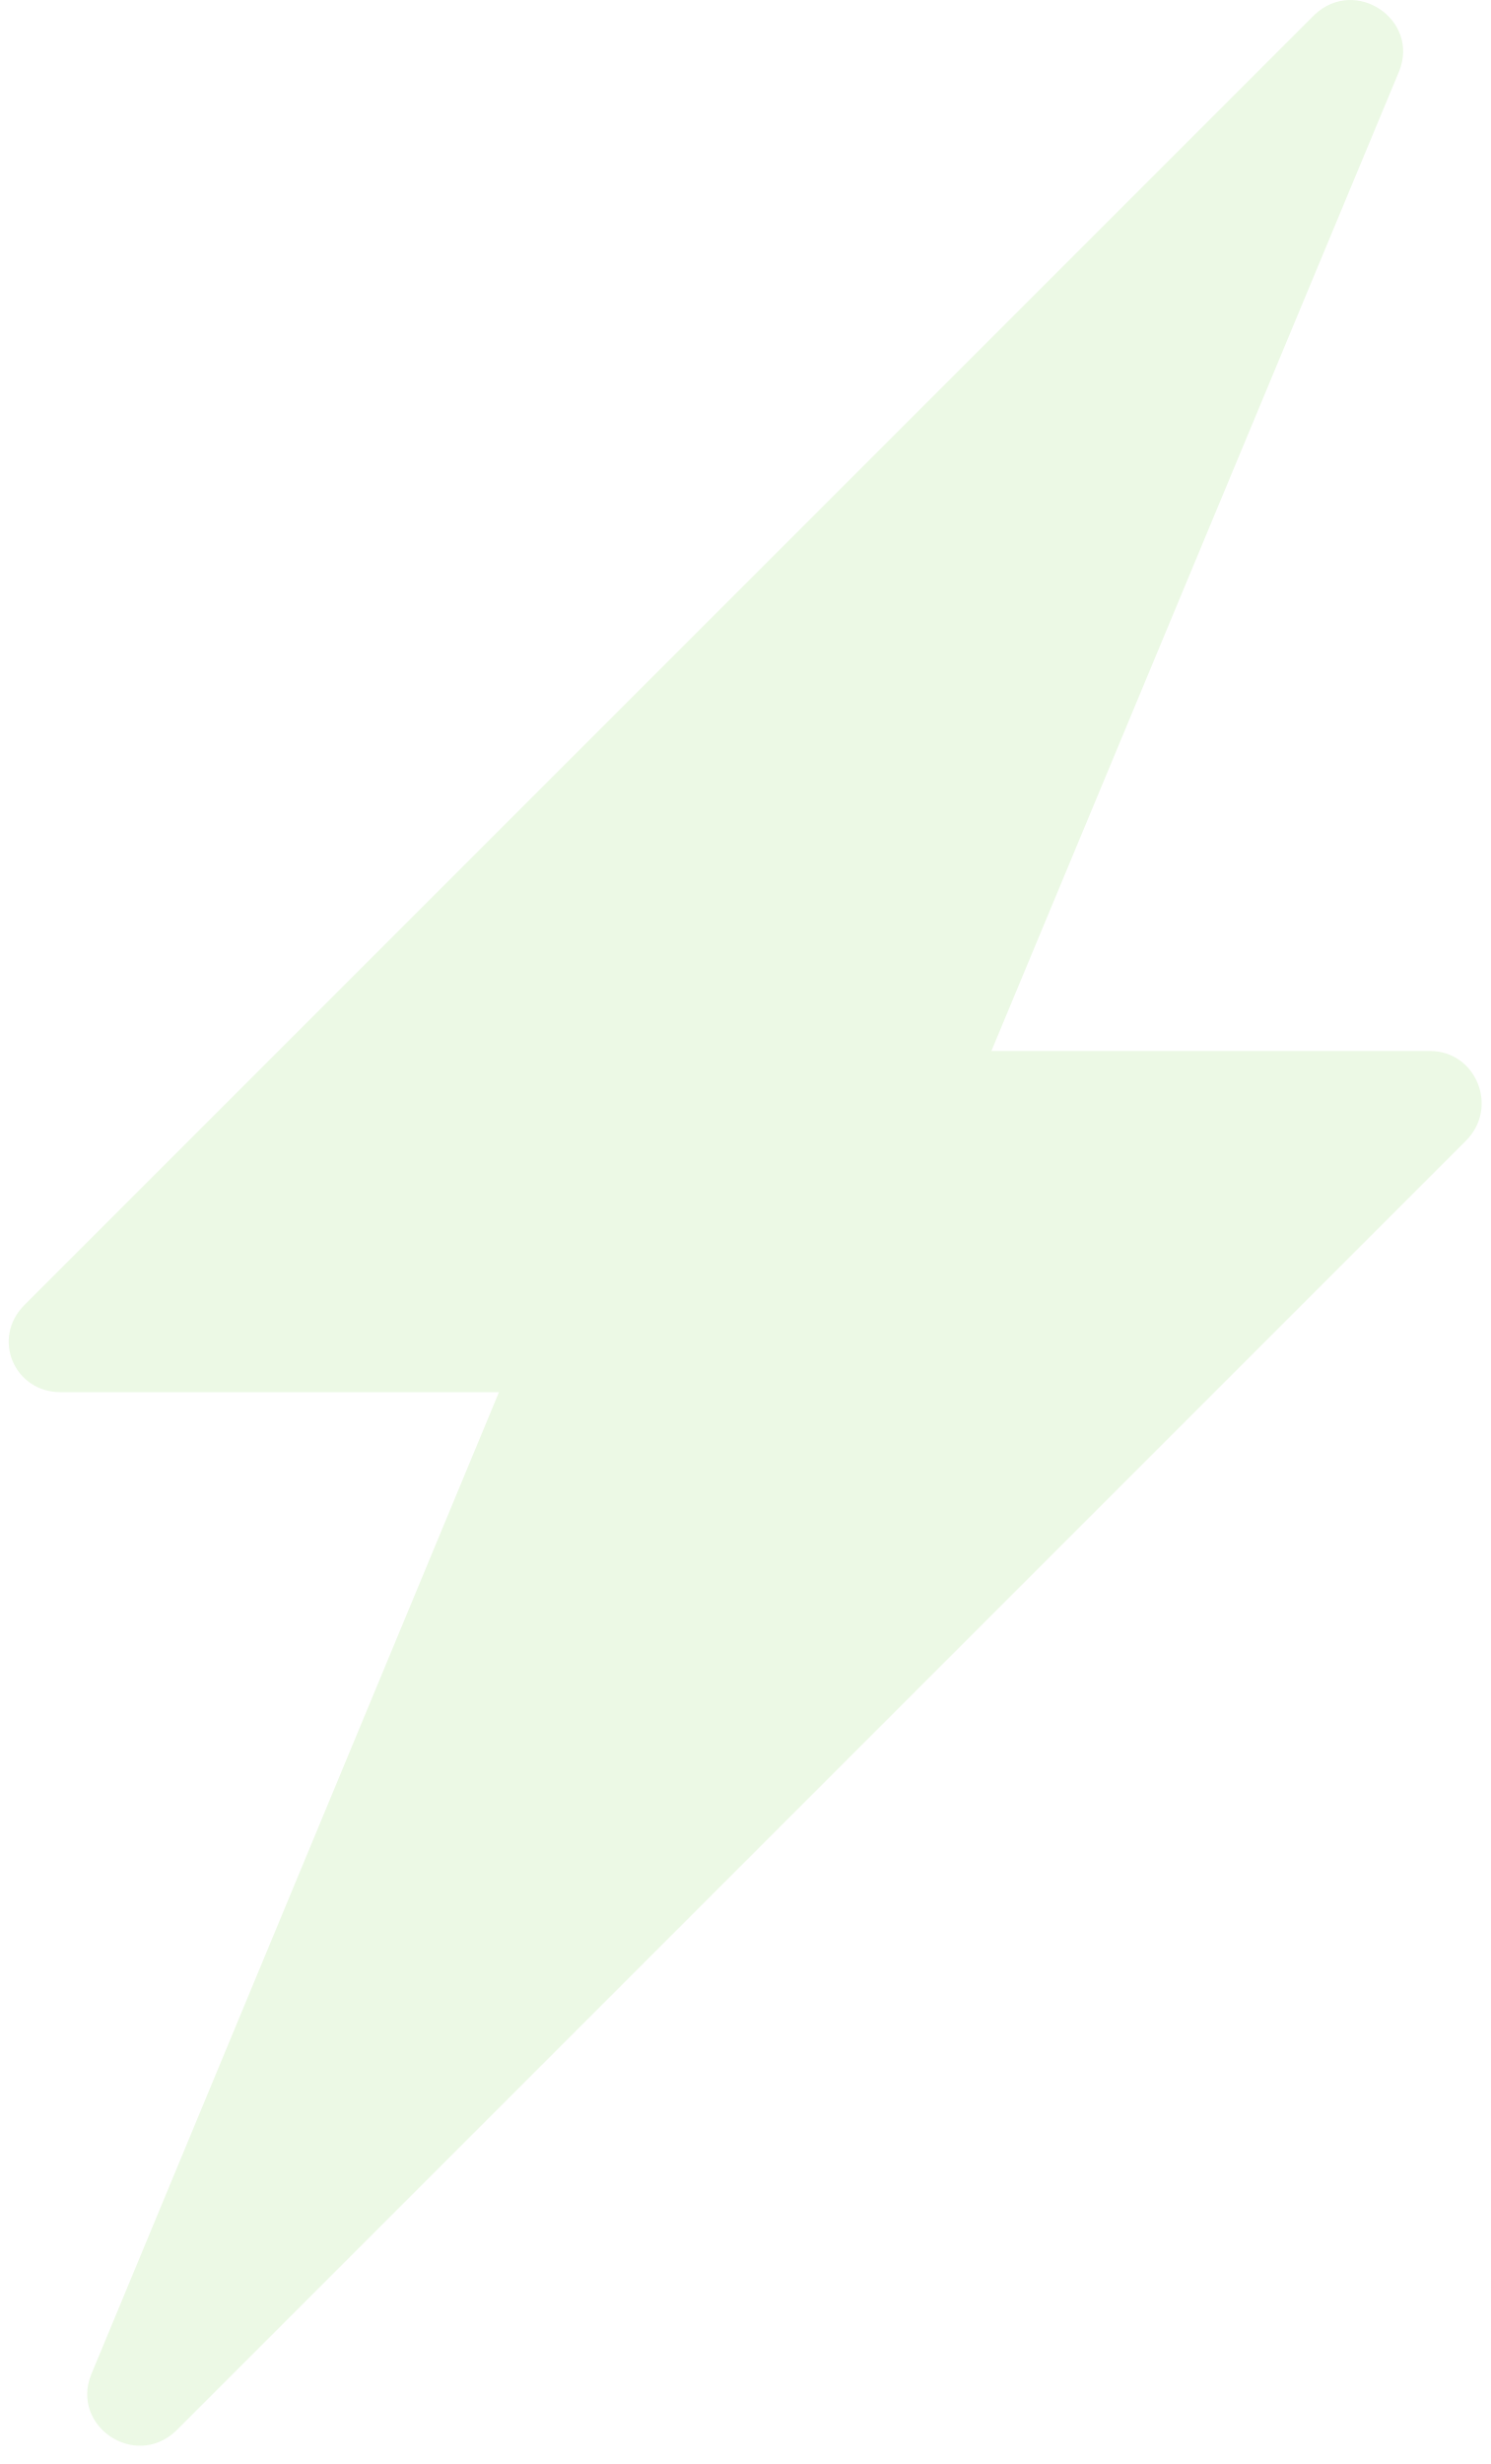
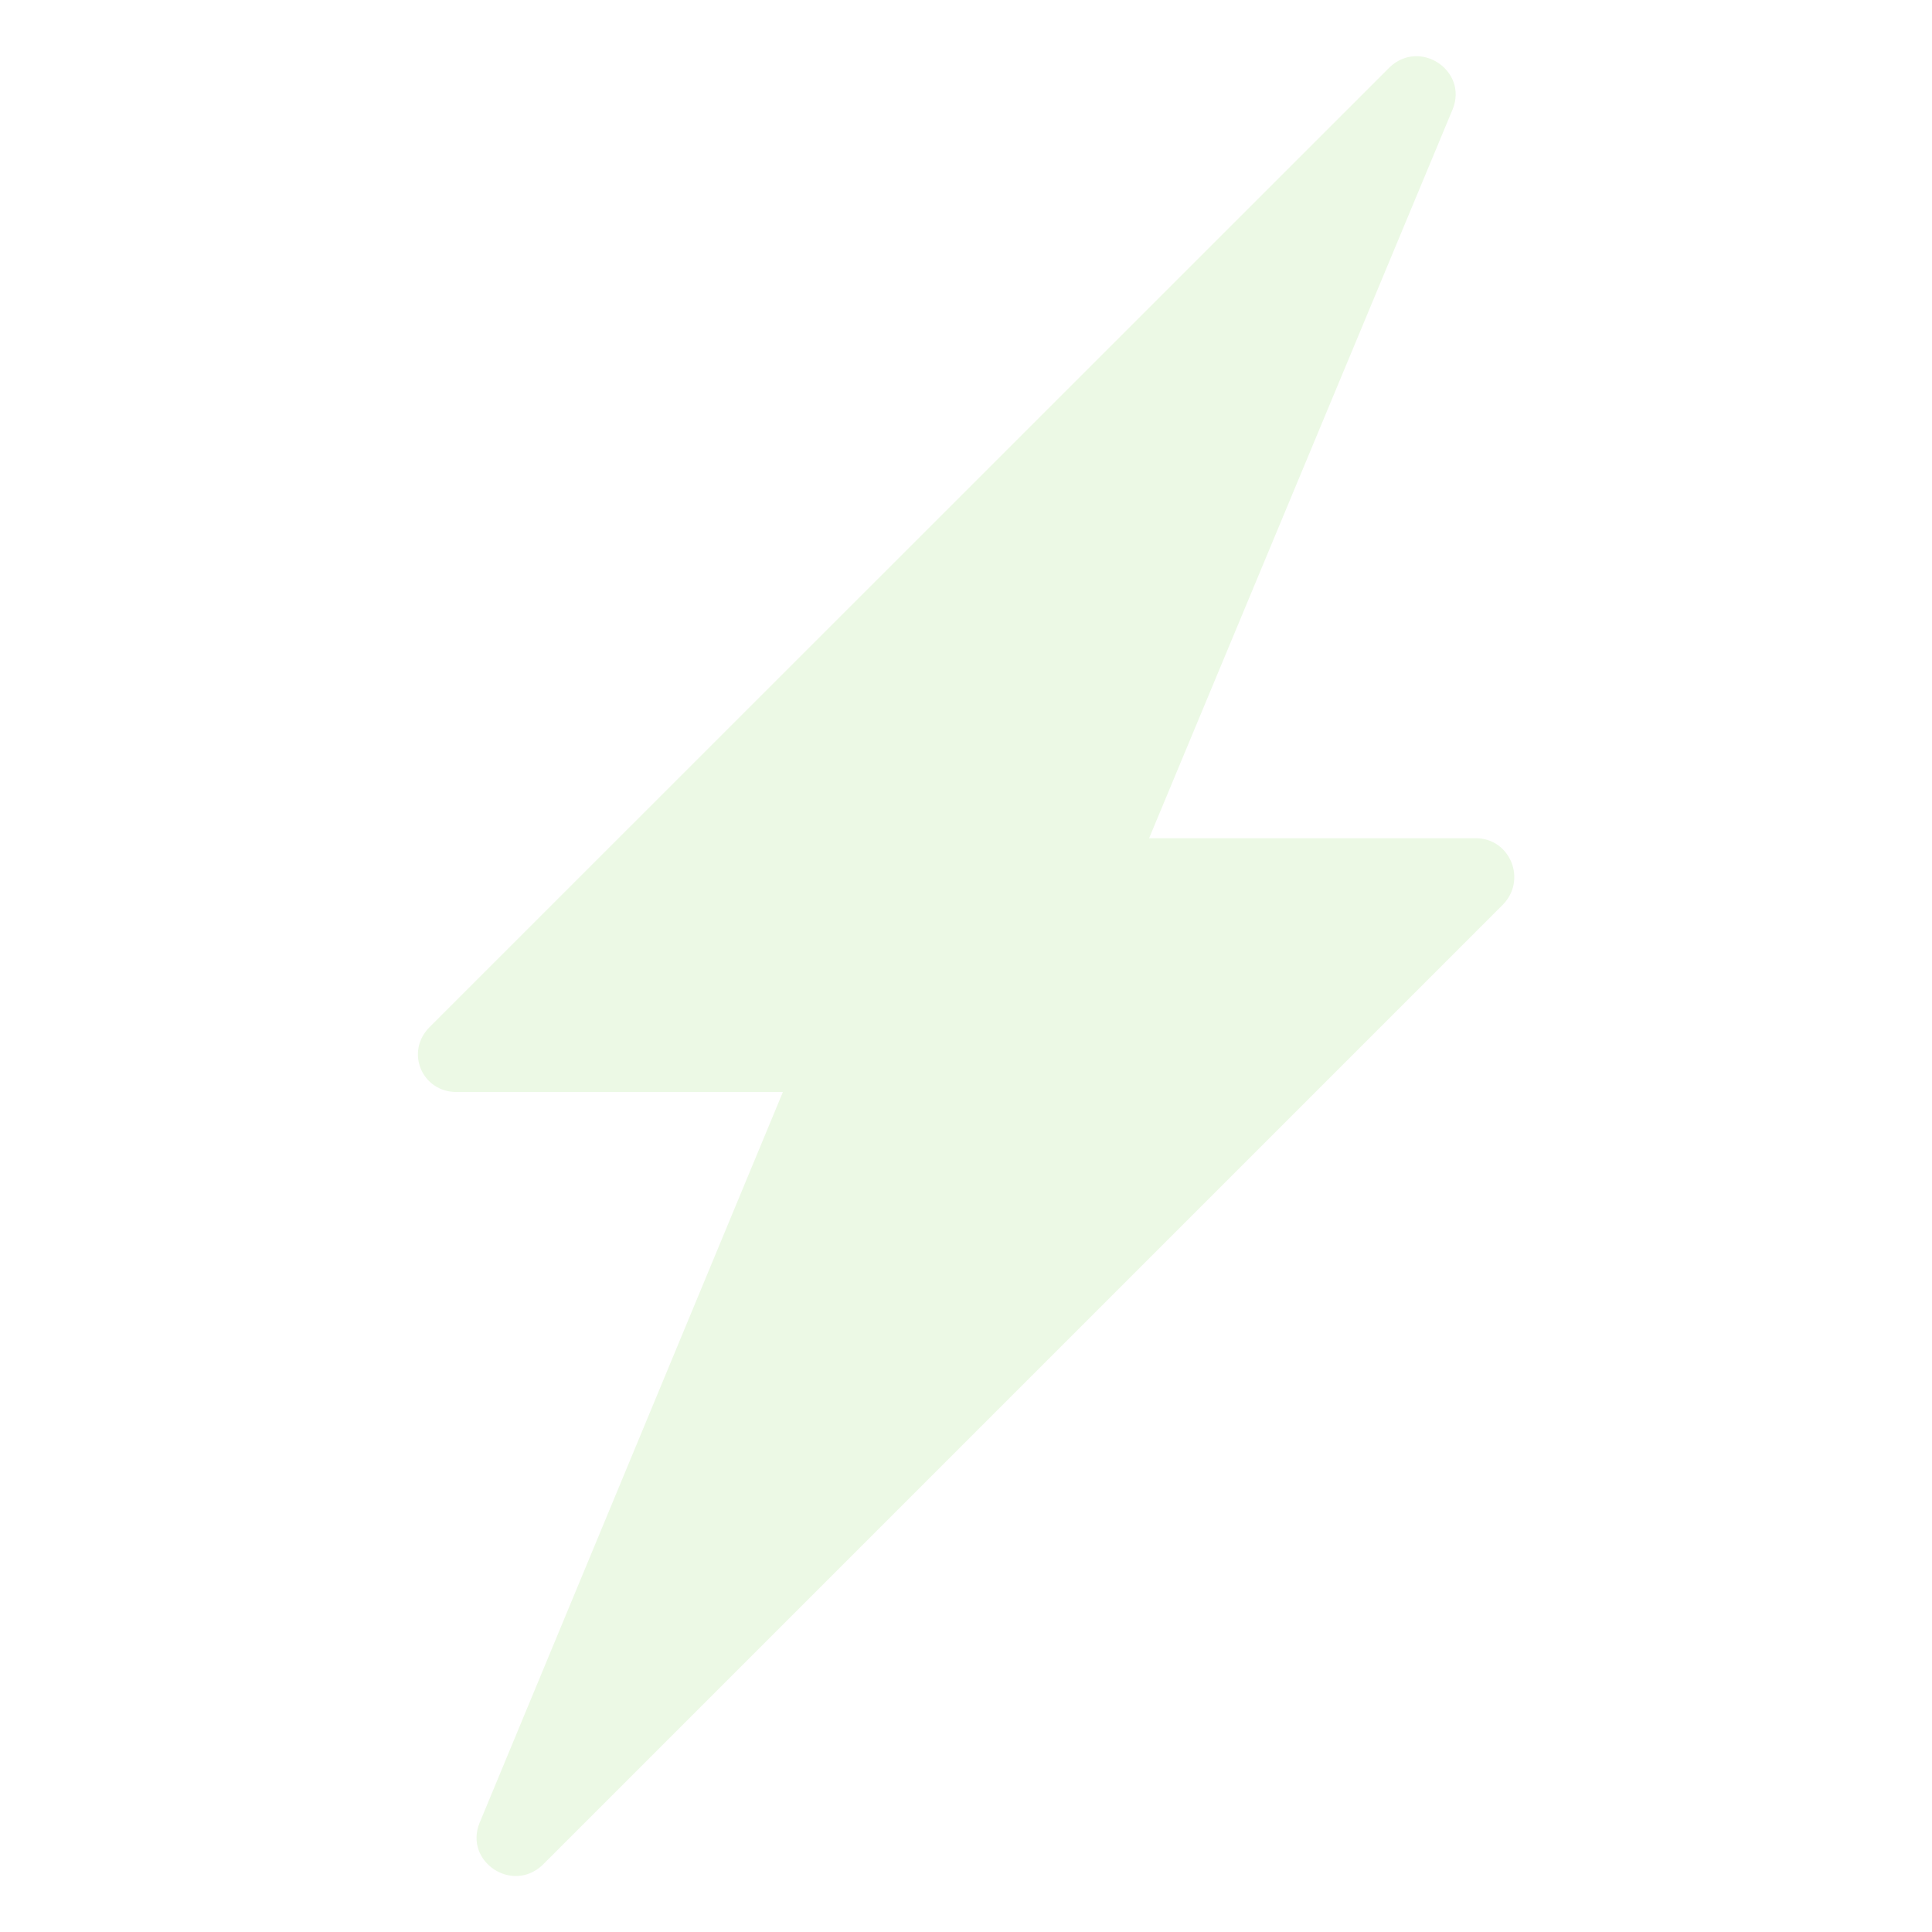
- <svg xmlns="http://www.w3.org/2000/svg" width="49" height="81" viewBox="0 0 49 81" fill="none">
-   <path d="M47.015 34.55H32.595L46.003 2.338C46.678 0.651 44.57 -0.782 43.221 0.483L0.805 42.898C-0.292 43.995 0.468 45.765 1.985 45.765H16.405L2.997 78.062C2.322 79.749 4.43 81.182 5.78 79.917L48.196 37.501C49.292 36.405 48.533 34.55 47.015 34.55V34.55Z" fill="#ECF9E5" />
+ <svg xmlns="http://www.w3.org/2000/svg" id="a" viewBox="0 0 88 88">
+   <defs>
+     <style>.b{fill:#ecf9e5;}</style>
+   </defs>
+   <path class="b" d="M67.21,38.18h-14.87L66.17,4.97c.7-1.74-1.48-3.22-2.87-1.91L19.57,46.78c-1.13,1.13-.35,2.96,1.22,2.96h14.87l-13.82,33.3c-.7,1.74,1.48,3.22,2.87,1.91l43.73-43.73c1.13-1.13,.35-3.04-1.22-3.04h0Z" />
</svg>
